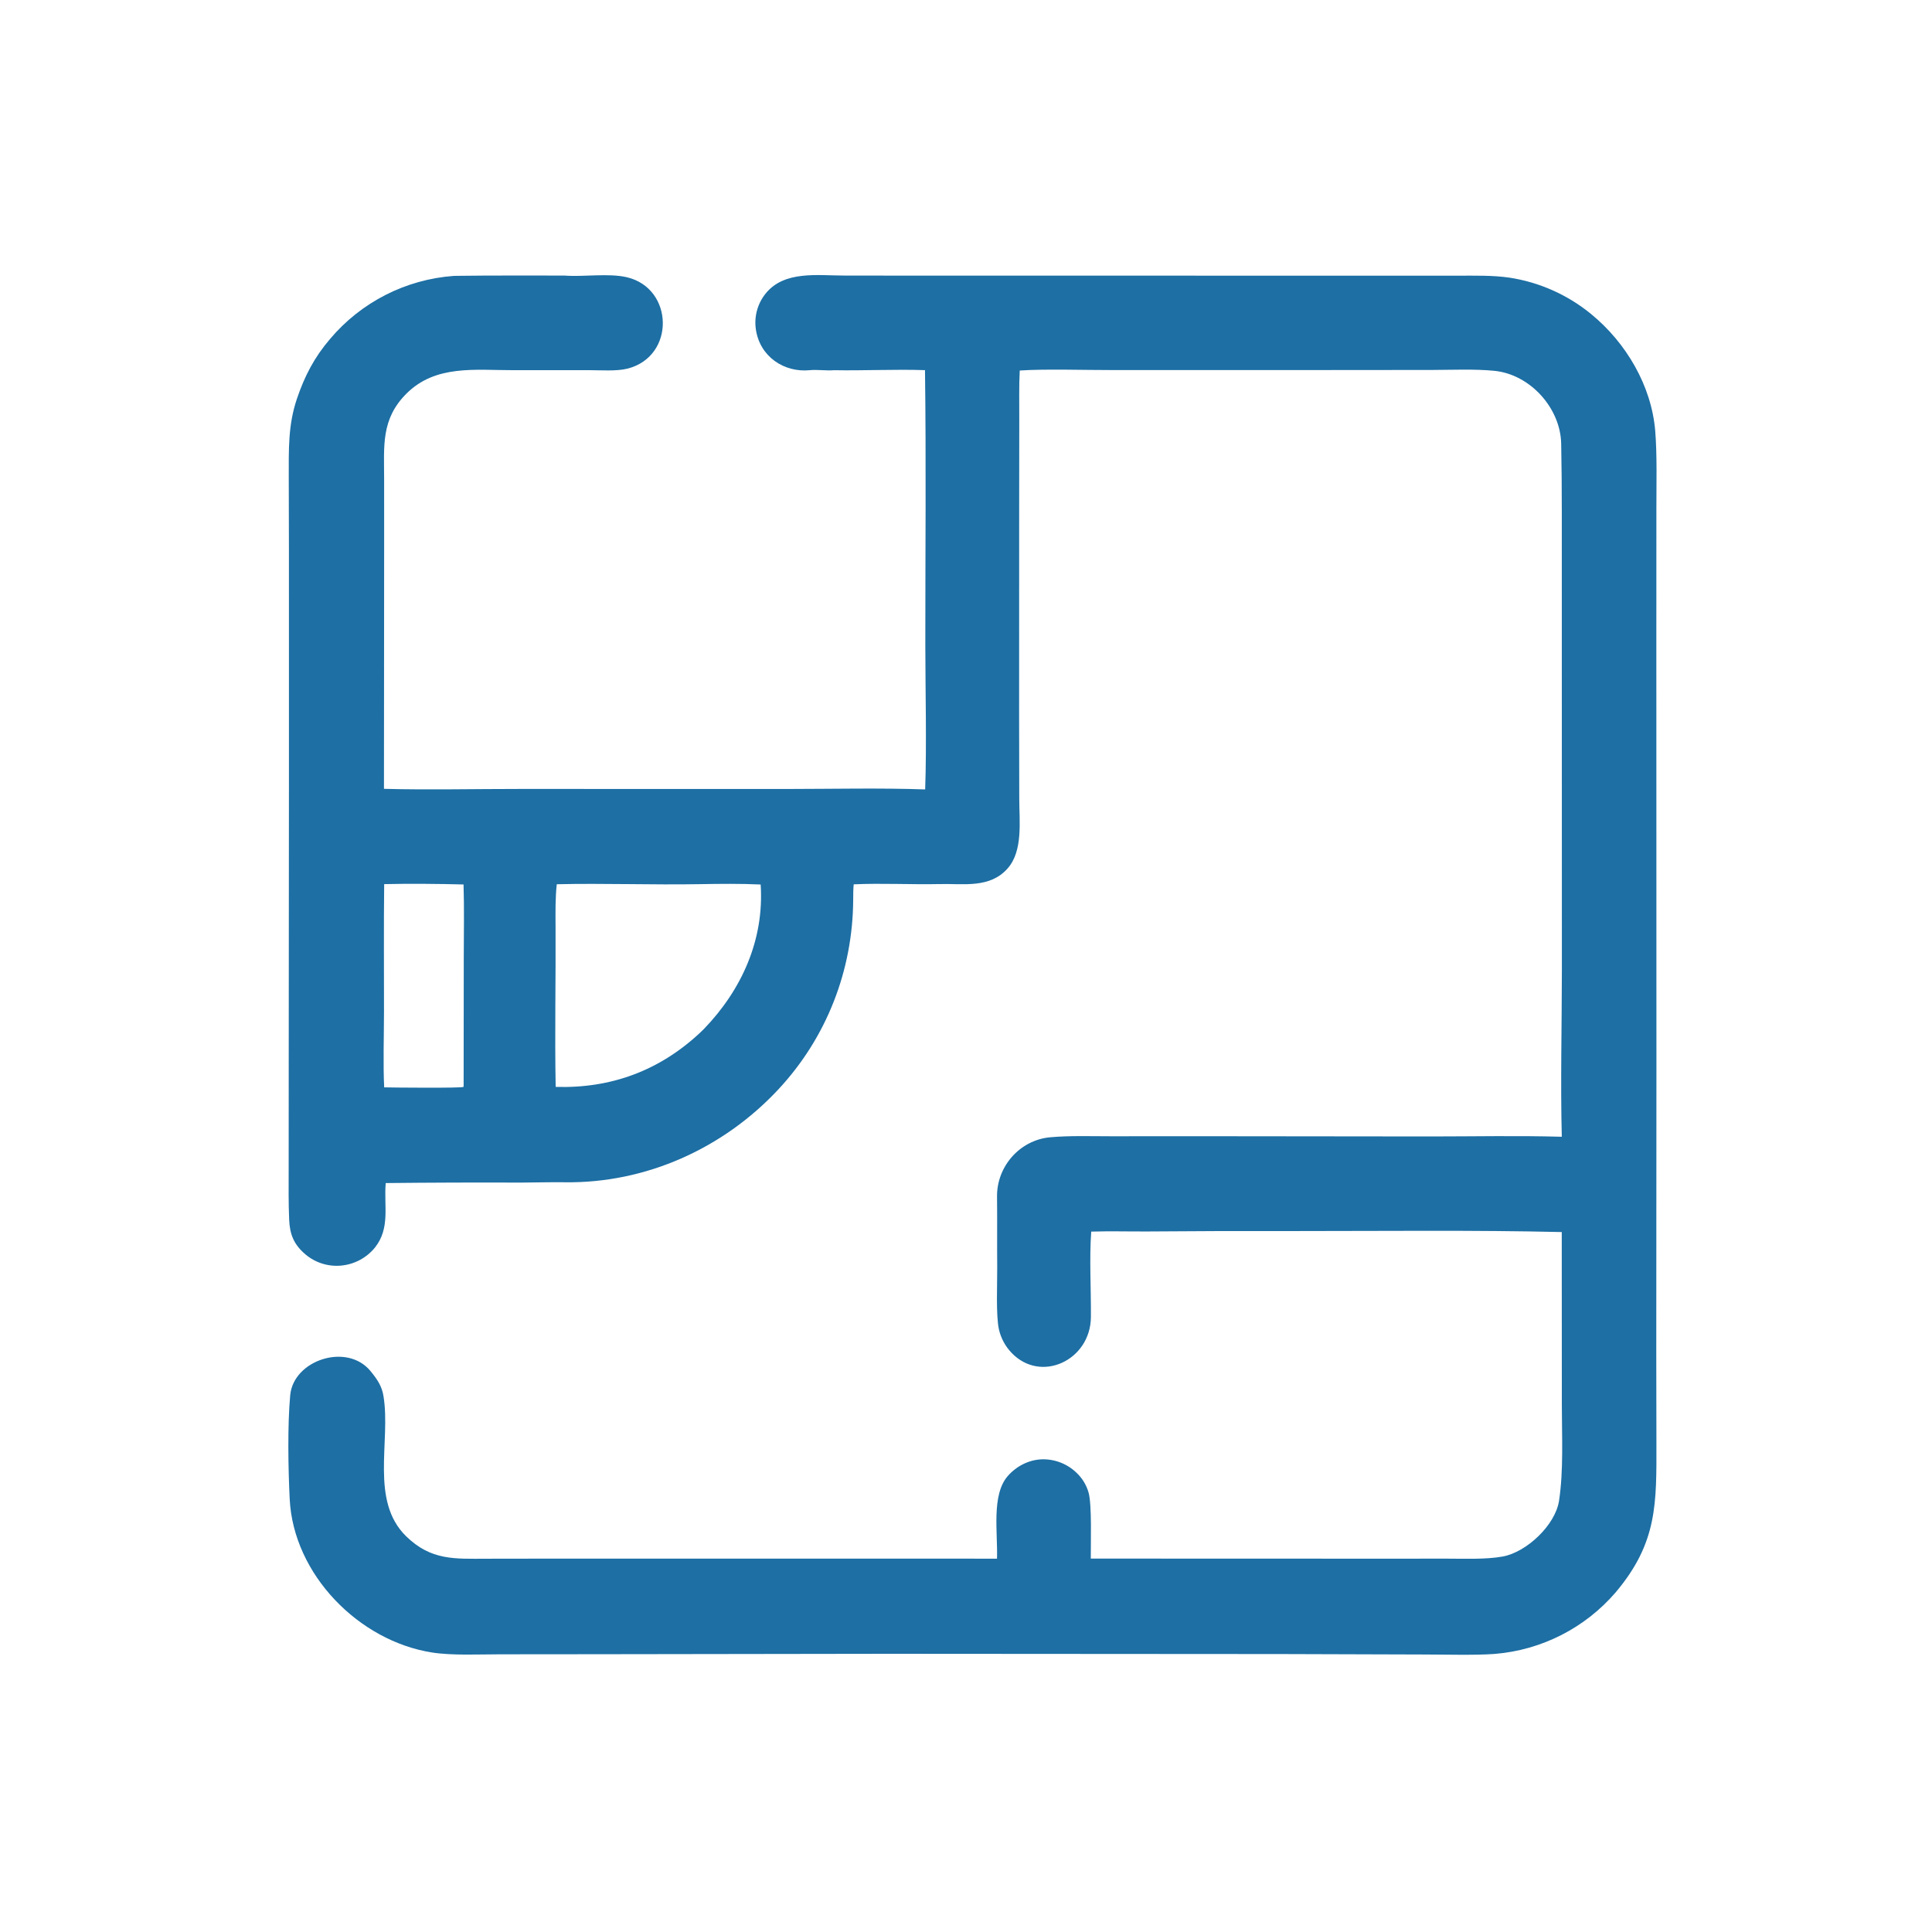
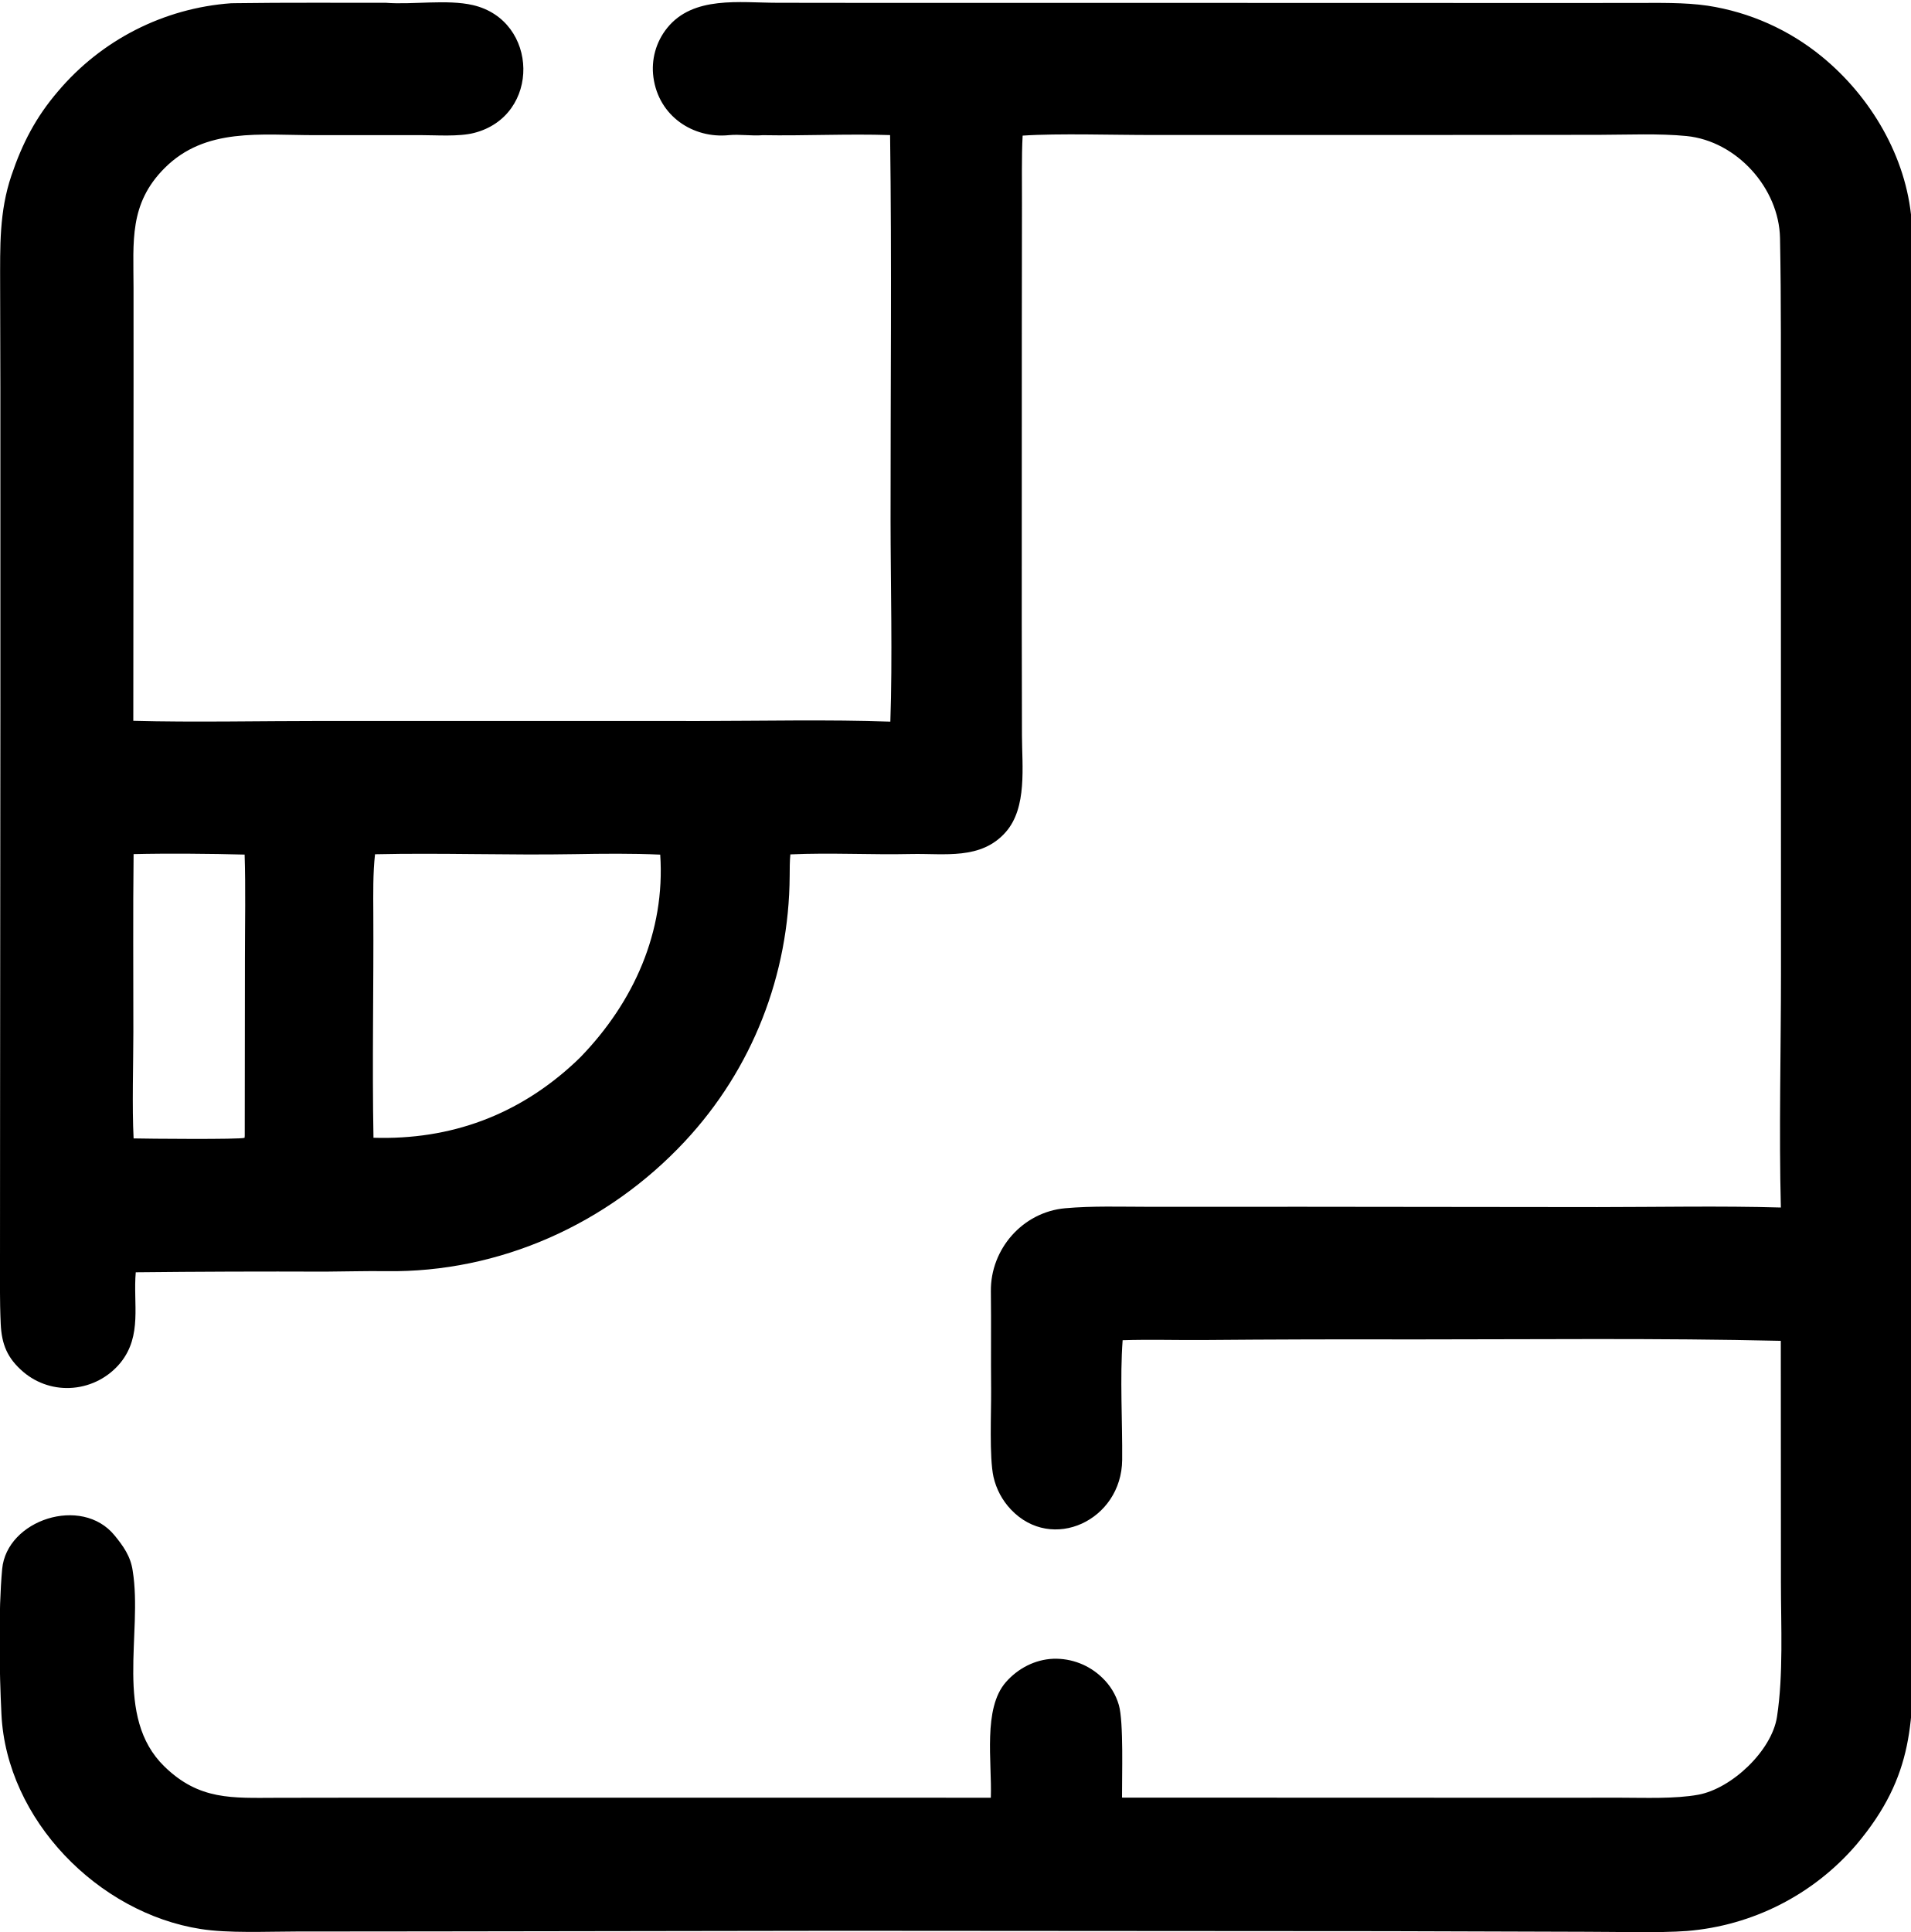
- <svg xmlns="http://www.w3.org/2000/svg" width="1024" height="1024" viewBox="0 0 1024 1024">
-   <path fill="#1D6FA4" d="M490.264 196.182C474.303 195.653 458 196.501 442.003 196.216C437.967 196.569 433.16 195.803 429.192 196.204C415.622 197.574 402.584 189.021 400.586 174.298C399.674 167.601 401.567 160.825 405.817 155.57C415.694 143.336 433.251 146.041 447.525 146.054L488.382 146.1L619.92 146.101L738.612 146.131L772.547 146.118C781.571 146.12 791.138 145.861 800.037 147.157C815.924 149.588 830.866 156.245 843.299 166.43C861.858 181.608 875.335 204.418 877.304 228.442C878.342 241.106 877.906 256.843 877.915 269.796L877.894 341.7L877.938 564.846L877.858 717.776L877.933 764.638C877.979 796.797 878.57 817.605 856.371 843.937C840.115 862.868 817.041 874.613 792.169 876.617C781.773 877.402 764.942 876.908 754.014 876.914L678.863 876.682L470.468 876.545L317.017 876.767L265.122 876.813C254.209 876.82 239.503 877.526 229.017 875.863C190.186 869.787 155.515 834.488 153.549 794.57C152.757 778.5 152.348 755.504 153.819 739.484C155.532 720.83 183.938 711.491 196.393 726.719C199.653 730.704 202.498 734.617 203.28 740.144C207.154 763.967 195.972 795.463 215.286 814.285C228.526 827.186 241.042 826.194 257.957 826.153L290.857 826.108L424.25 826.102L528.431 826.125C528.909 812.51 525.355 792.323 534.154 782.312C538.716 777.122 545.167 773.75 552.132 773.473C559.018 773.258 565.696 775.848 570.636 780.651C573.622 783.478 575.799 787.051 576.944 791C578.797 797.372 578.083 818.203 578.143 826.079L578.602 826.083L728.732 826.132L767.037 826.117C776.196 826.122 787.652 826.604 796.506 824.982C809.134 822.668 824.345 808.341 826.319 795.47C828.768 779.503 827.811 761.049 827.808 744.688L827.762 653.018C781.798 651.933 733.784 652.485 687.754 652.482C661.411 652.408 635.067 652.481 608.724 652.703C598.615 652.767 588.468 652.458 578.377 652.777C577.312 666.897 578.328 683.662 578.201 698.118C578 721.003 551.628 733.414 536.025 716.903C532.764 713.455 530.49 709.194 529.442 704.565C527.798 697.173 528.619 679.724 528.544 671.629C528.423 659.174 528.599 646.726 528.449 634.271C528.256 618.233 540.532 604.237 556.569 602.785C566.878 601.852 577.778 602.237 588.206 602.237L647.193 602.226L758.283 602.344C781.196 602.34 804.977 601.847 827.786 602.505C827.037 574.075 827.824 542.585 827.829 513.789L827.793 332.97L827.788 271.355C827.785 259.269 827.697 247.395 827.464 235.216C827.101 216.243 810.998 198.443 792.067 196.545C781.739 195.509 769.444 196.064 758.809 196.085L697.039 196.138L590.009 196.144C575.63 196.187 554.061 195.461 540.486 196.384C540.05 204.208 540.265 214.422 540.233 222.424L540.177 269.465L540.152 381.195L540.229 423.53C540.25 435.345 542.272 450.963 534.083 460.263C524.702 470.917 510.879 468.29 498.244 468.569C483.084 468.905 467.622 468.023 452.473 468.712C452.219 471.237 452.227 474.306 452.212 476.866C452.002 514.335 438.1 550.007 412.506 577.443C383.303 608.747 342.29 627.249 299.287 626.623C291.72 626.513 283.855 626.764 276.236 626.8C252.303 626.708 228.371 626.79 204.44 627.045C203.387 638.999 206.971 650.961 198.697 661.266C194.233 666.736 187.751 670.172 180.719 670.796C173.893 671.413 167.105 669.266 161.875 664.836C155.723 659.59 153.624 654.282 153.271 646.579C152.861 637.613 152.998 628.535 153.002 619.563L153.027 570.023L153.148 412.297L153.141 291.665L153.05 252.894C153.063 238.392 152.646 225.323 157.35 211.428C161.457 199.296 166.579 189.418 174.938 179.656C191.415 160.129 215.075 148.077 240.558 146.232L242.739 146.197C261.477 145.932 280.385 146.095 299.171 146.055C309.242 146.855 322.473 144.661 332.238 146.943C357.163 152.769 358.032 188.889 332.613 195.373C326.796 196.857 318.211 196.19 312.226 196.195L272.358 196.208C251.812 196.231 230.839 193.164 215.339 208.712C201.853 222.24 203.586 236.498 203.596 253.96L203.604 288.396L203.51 418.096C226.325 418.72 252.338 418.142 275.371 418.156L418.07 418.173C441.13 418.156 467.467 417.578 490.359 418.415C491.201 394.704 490.453 365.92 490.441 341.734C490.417 293.514 490.916 244.365 490.264 196.182ZM294.515 576.072C323.816 576.981 349.571 567.461 371.084 547.332C371.742 546.716 372.389 546.089 373.025 545.451C393.091 524.696 405.118 498.075 403.164 468.805C392.823 468.317 381.244 468.434 370.806 468.62C345.69 469.069 320.155 468.091 295.1 468.663C294.302 475.808 294.414 483.656 294.454 490.885C294.611 519.233 293.98 547.735 294.515 576.072ZM203.624 576.324C208.051 576.448 244.268 576.779 245.674 576.09L245.735 575.307L245.806 507.854C245.807 495.293 246.104 481.252 245.69 468.787C233.244 468.44 216.139 468.301 203.621 468.603C203.359 490.942 203.548 513.626 203.529 535.984C203.519 548.131 203.01 564.449 203.624 576.324Z" />
+ <svg xmlns="http://www.w3.org/2000/svg" viewBox="153 145 724 732" preserveAspectRatio="xMidYMid meet">
+   <path fill="currentColor" d="M490.264 196.182C474.303 195.653 458 196.501 442.003 196.216C437.967 196.569 433.16 195.803 429.192 196.204C415.622 197.574 402.584 189.021 400.586 174.298C399.674 167.601 401.567 160.825 405.817 155.57C415.694 143.336 433.251 146.041 447.525 146.054L488.382 146.1L619.92 146.101L738.612 146.131L772.547 146.118C781.571 146.12 791.138 145.861 800.037 147.157C815.924 149.588 830.866 156.245 843.299 166.43C861.858 181.608 875.335 204.418 877.304 228.442C878.342 241.106 877.906 256.843 877.915 269.796L877.894 341.7L877.938 564.846L877.858 717.776L877.933 764.638C877.979 796.797 878.57 817.605 856.371 843.937C840.115 862.868 817.041 874.613 792.169 876.617C781.773 877.402 764.942 876.908 754.014 876.914L678.863 876.682L470.468 876.545L317.017 876.767L265.122 876.813C254.209 876.82 239.503 877.526 229.017 875.863C190.186 869.787 155.515 834.488 153.549 794.57C152.757 778.5 152.348 755.504 153.819 739.484C155.532 720.83 183.938 711.491 196.393 726.719C199.653 730.704 202.498 734.617 203.28 740.144C207.154 763.967 195.972 795.463 215.286 814.285C228.526 827.186 241.042 826.194 257.957 826.153L290.857 826.108L424.25 826.102L528.431 826.125C528.909 812.51 525.355 792.323 534.154 782.312C538.716 777.122 545.167 773.75 552.132 773.473C559.018 773.258 565.696 775.848 570.636 780.651C573.622 783.478 575.799 787.051 576.944 791C578.797 797.372 578.083 818.203 578.143 826.079L578.602 826.083L728.732 826.132L767.037 826.117C776.196 826.122 787.652 826.604 796.506 824.982C809.134 822.668 824.345 808.341 826.319 795.47C828.768 779.503 827.811 761.049 827.808 744.688L827.762 653.018C781.798 651.933 733.784 652.485 687.754 652.482C661.411 652.408 635.067 652.481 608.724 652.703C598.615 652.767 588.468 652.458 578.377 652.777C577.312 666.897 578.328 683.662 578.201 698.118C578 721.003 551.628 733.414 536.025 716.903C532.764 713.455 530.49 709.194 529.442 704.565C527.798 697.173 528.619 679.724 528.544 671.629C528.423 659.174 528.599 646.726 528.449 634.271C528.256 618.233 540.532 604.237 556.569 602.785C566.878 601.852 577.778 602.237 588.206 602.237L647.193 602.226L758.283 602.344C781.196 602.34 804.977 601.847 827.786 602.505C827.037 574.075 827.824 542.585 827.829 513.789L827.793 332.97L827.788 271.355C827.785 259.269 827.697 247.395 827.464 235.216C827.101 216.243 810.998 198.443 792.067 196.545C781.739 195.509 769.444 196.064 758.809 196.085L697.039 196.138L590.009 196.144C575.63 196.187 554.061 195.461 540.486 196.384C540.05 204.208 540.265 214.422 540.233 222.424L540.177 269.465L540.152 381.195L540.229 423.53C540.25 435.345 542.272 450.963 534.083 460.263C524.702 470.917 510.879 468.29 498.244 468.569C483.084 468.905 467.622 468.023 452.473 468.712C452.219 471.237 452.227 474.306 452.212 476.866C452.002 514.335 438.1 550.007 412.506 577.443C383.303 608.747 342.29 627.249 299.287 626.623C291.72 626.513 283.855 626.764 276.236 626.8C252.303 626.708 228.371 626.79 204.44 627.045C203.387 638.999 206.971 650.961 198.697 661.266C194.233 666.736 187.751 670.172 180.719 670.796C173.893 671.413 167.105 669.266 161.875 664.836C155.723 659.59 153.624 654.282 153.271 646.579C152.861 637.613 152.998 628.535 153.002 619.563L153.027 570.023L153.148 412.297L153.141 291.665L153.05 252.894C153.063 238.392 152.646 225.323 157.35 211.428C161.457 199.296 166.579 189.418 174.938 179.656C191.415 160.129 215.075 148.077 240.558 146.232L242.739 146.197C261.477 145.932 280.385 146.095 299.171 146.055C309.242 146.855 322.473 144.661 332.238 146.943C357.163 152.769 358.032 188.889 332.613 195.373C326.796 196.857 318.211 196.19 312.226 196.195L272.358 196.208C251.812 196.231 230.839 193.164 215.339 208.712C201.853 222.24 203.586 236.498 203.596 253.96L203.604 288.396L203.51 418.096C226.325 418.72 252.338 418.142 275.371 418.156L418.07 418.173C441.13 418.156 467.467 417.578 490.359 418.415C491.201 394.704 490.453 365.92 490.441 341.734C490.417 293.514 490.916 244.365 490.264 196.182ZM294.515 576.072C323.816 576.981 349.571 567.461 371.084 547.332C371.742 546.716 372.389 546.089 373.025 545.451C393.091 524.696 405.118 498.075 403.164 468.805C392.823 468.317 381.244 468.434 370.806 468.62C345.69 469.069 320.155 468.091 295.1 468.663C294.302 475.808 294.414 483.656 294.454 490.885C294.611 519.233 293.98 547.735 294.515 576.072ZM203.624 576.324C208.051 576.448 244.268 576.779 245.674 576.09L245.735 575.307L245.806 507.854C245.807 495.293 246.104 481.252 245.69 468.787C233.244 468.44 216.139 468.301 203.621 468.603C203.359 490.942 203.548 513.626 203.529 535.984C203.519 548.131 203.01 564.449 203.624 576.324Z" />
</svg>
